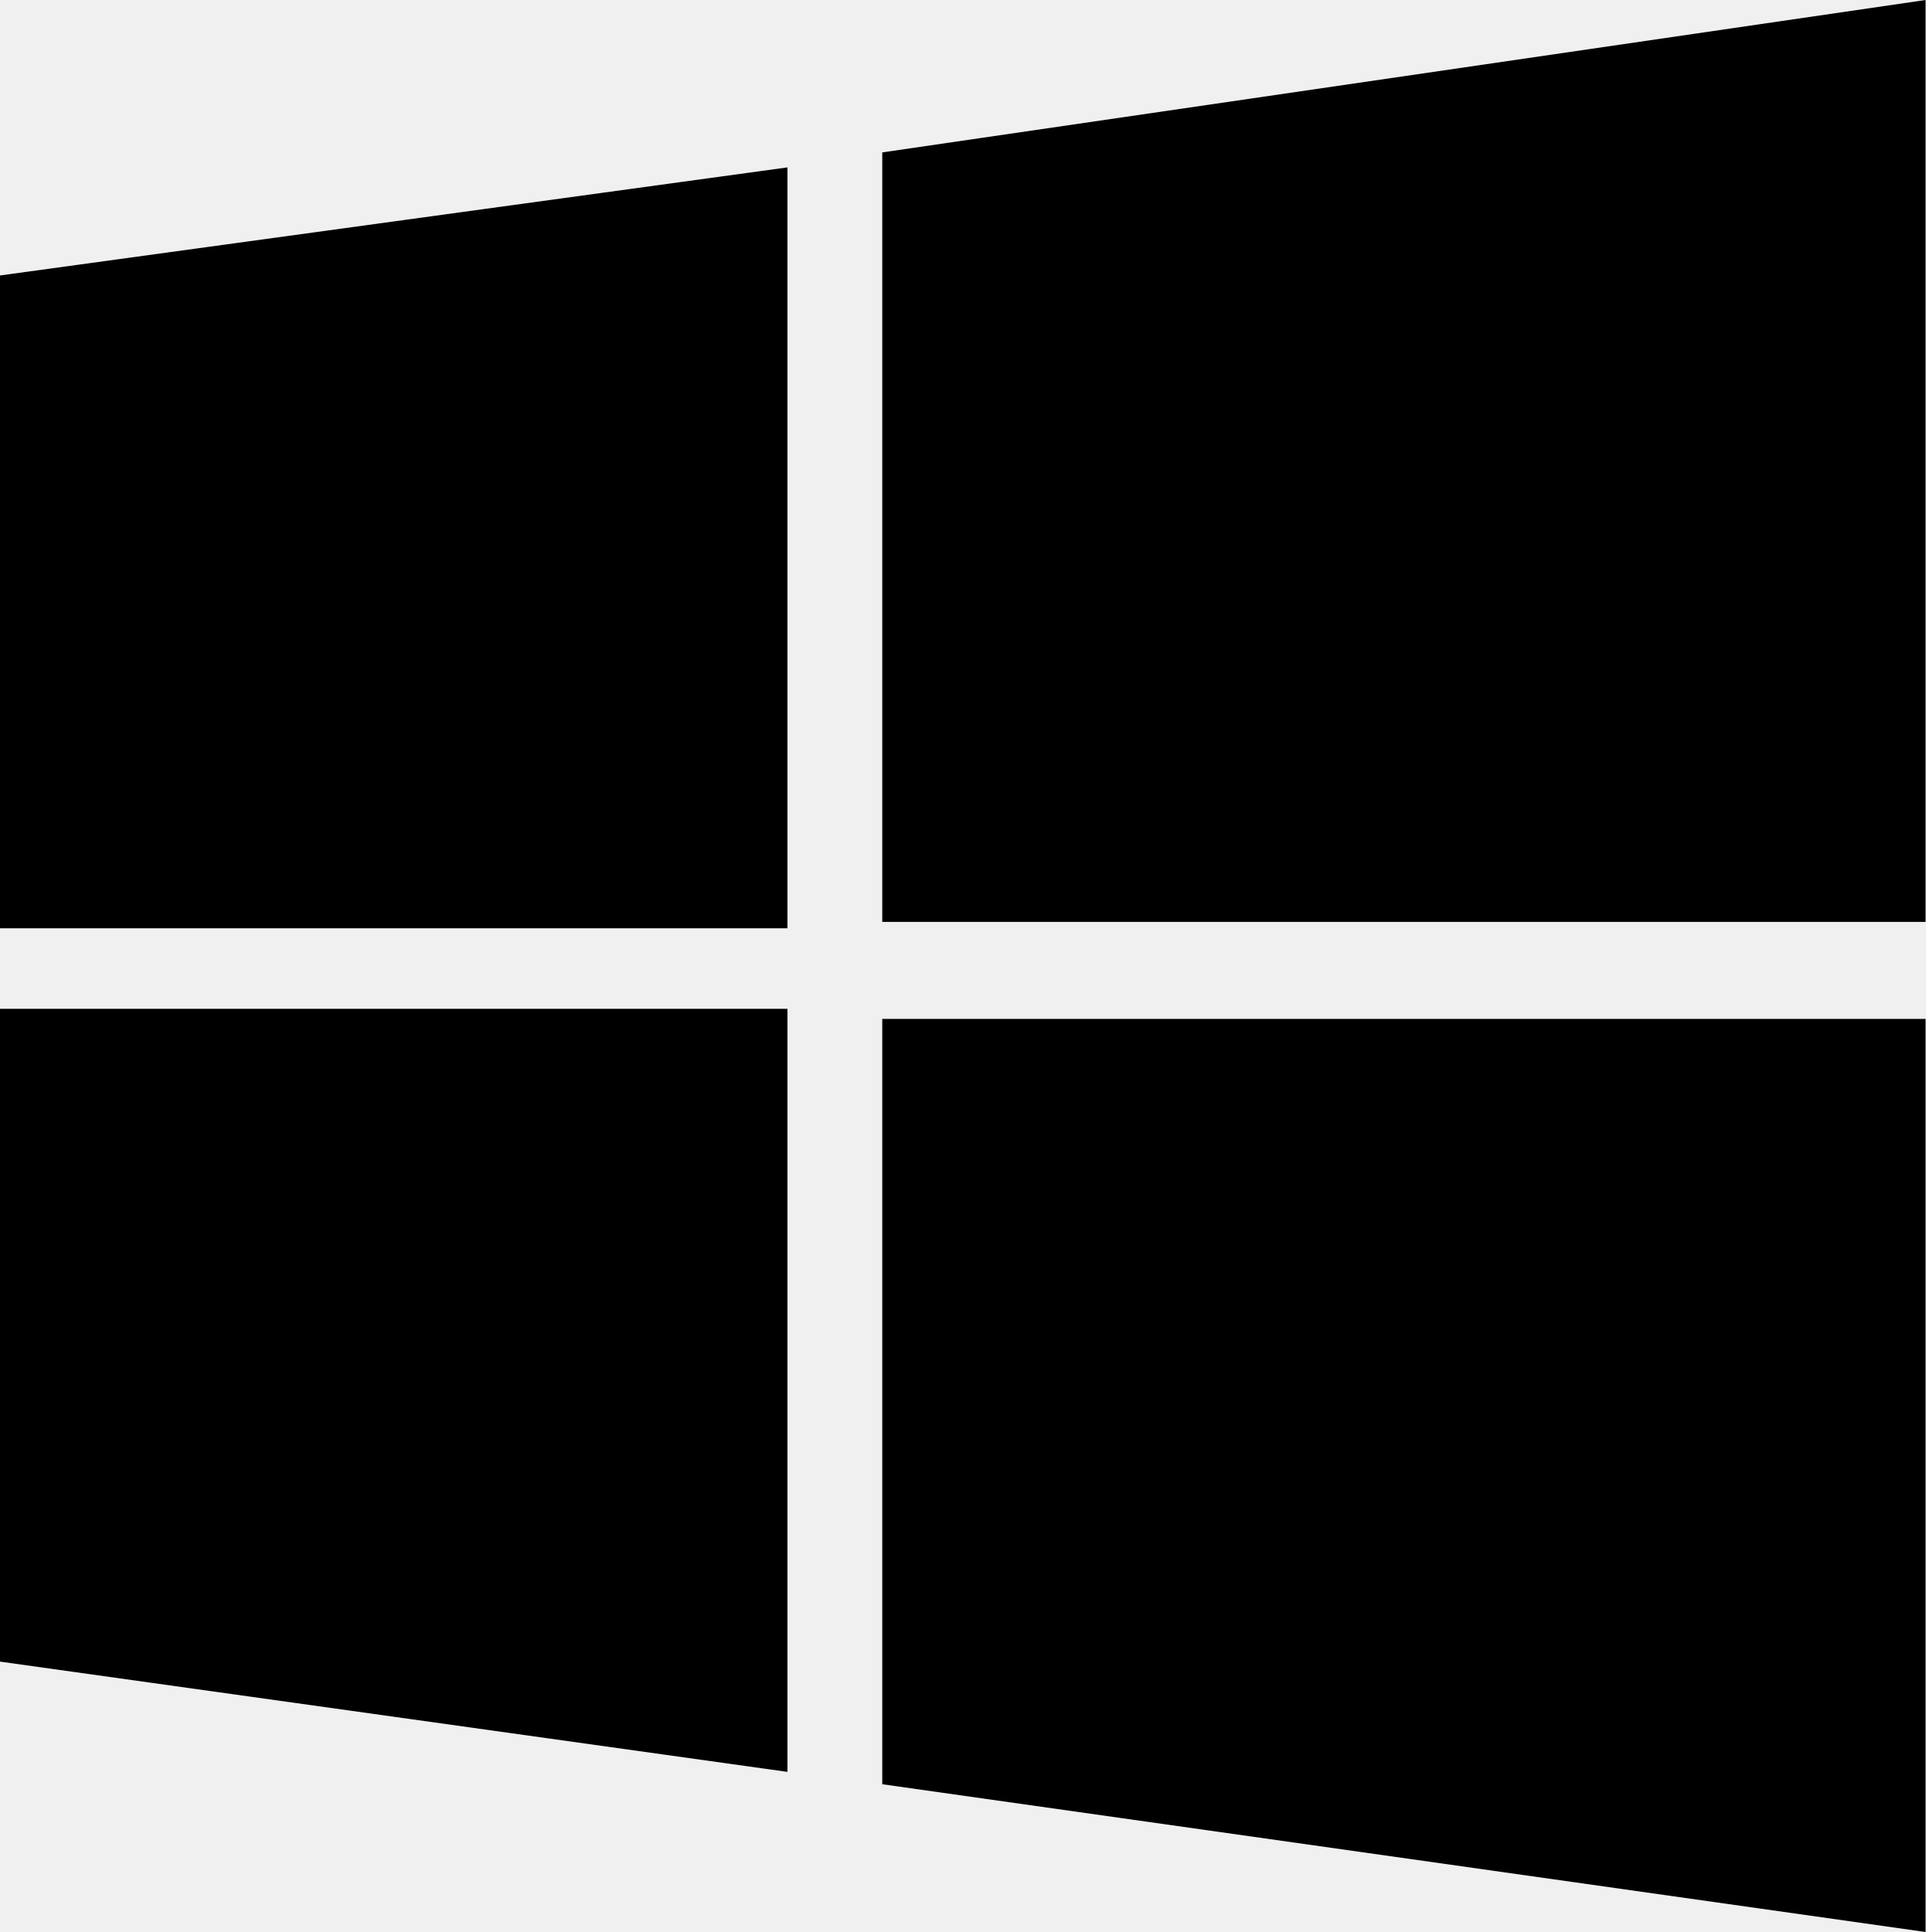
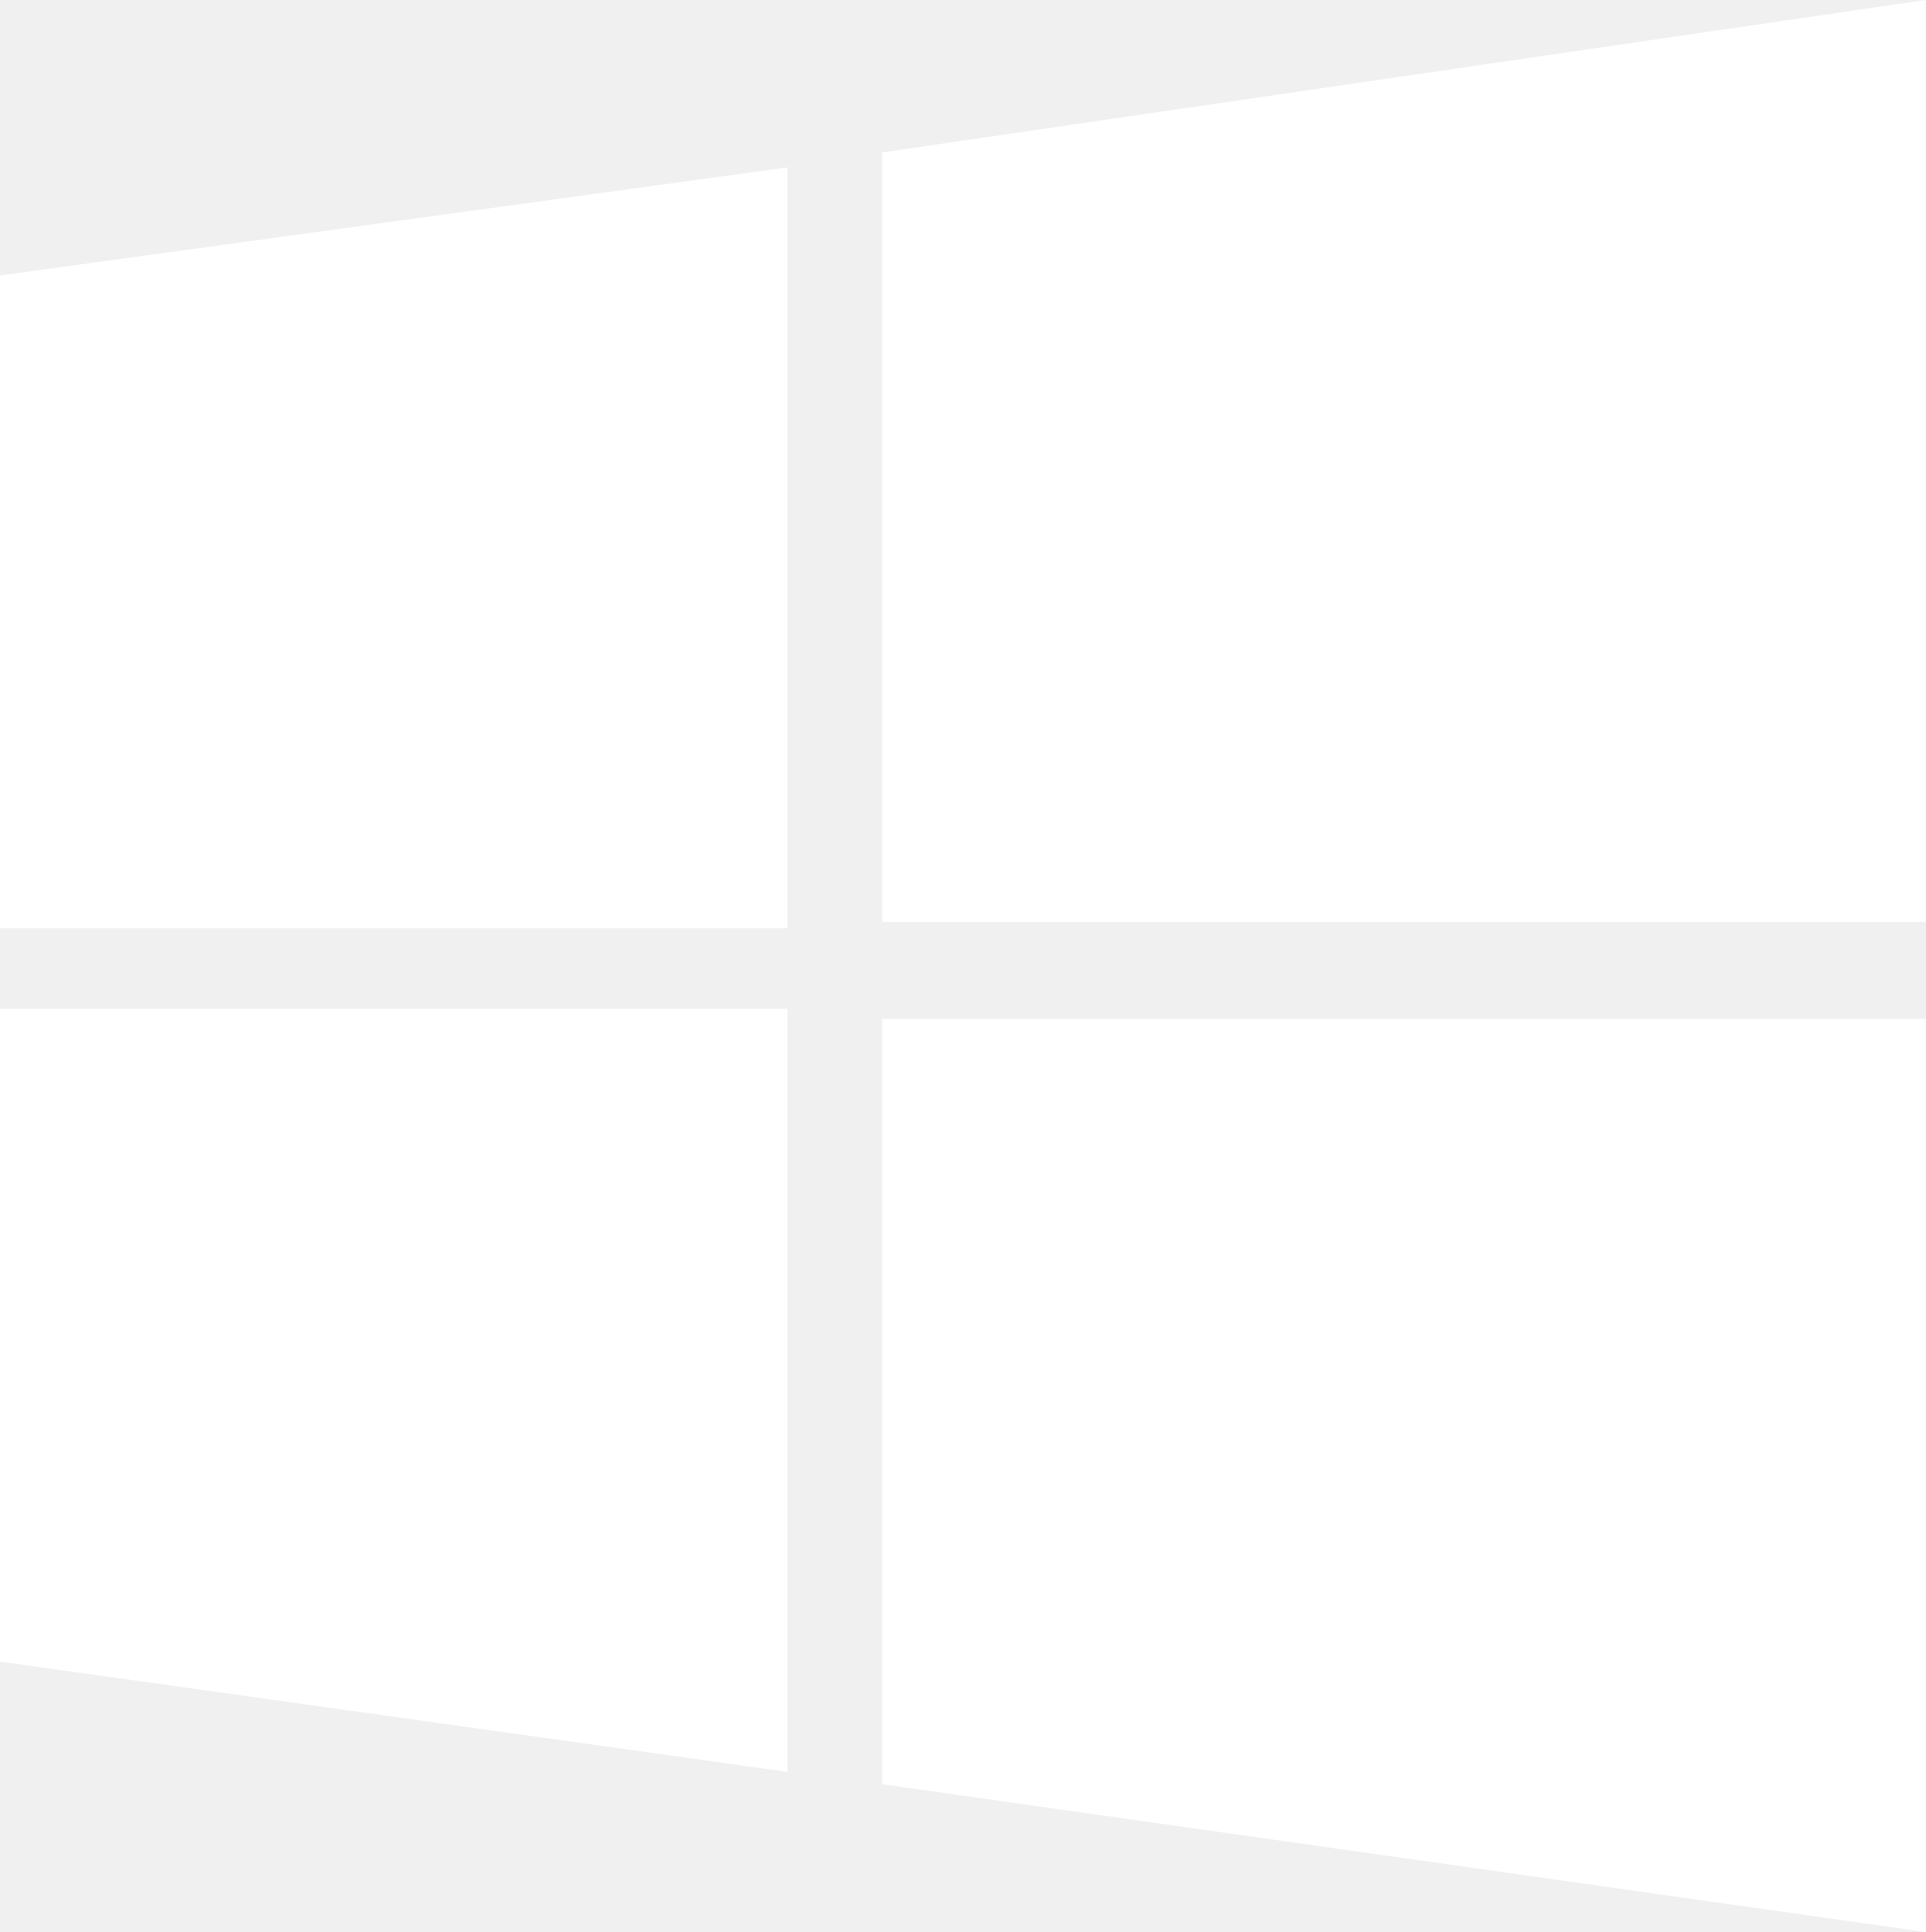
<svg xmlns="http://www.w3.org/2000/svg" width="87.3" height="87.6" version="1.1" id="svg4872" style="fill:#0078d6">
  <defs id="defs4876" />
-   <path d="m 0,12.49 35.7,-4.9 v 34.5 H 0 M 40,6.91 87.3,0 V 41.8 H 40 M 0,45.74 h 35.7 v 34.6 L 0,75.34 M 40,46.2 H 87.3 V 87.6 L 40,80.9" id="path4852" style="fill:#000000" />
+   <path d="m 0,12.49 35.7,-4.9 v 34.5 H 0 M 40,6.91 87.3,0 V 41.8 H 40 M 0,45.74 h 35.7 v 34.6 L 0,75.34 M 40,46.2 H 87.3 V 87.6 L 40,80.9" id="path4852" style="fill:#fff" />
</svg>
